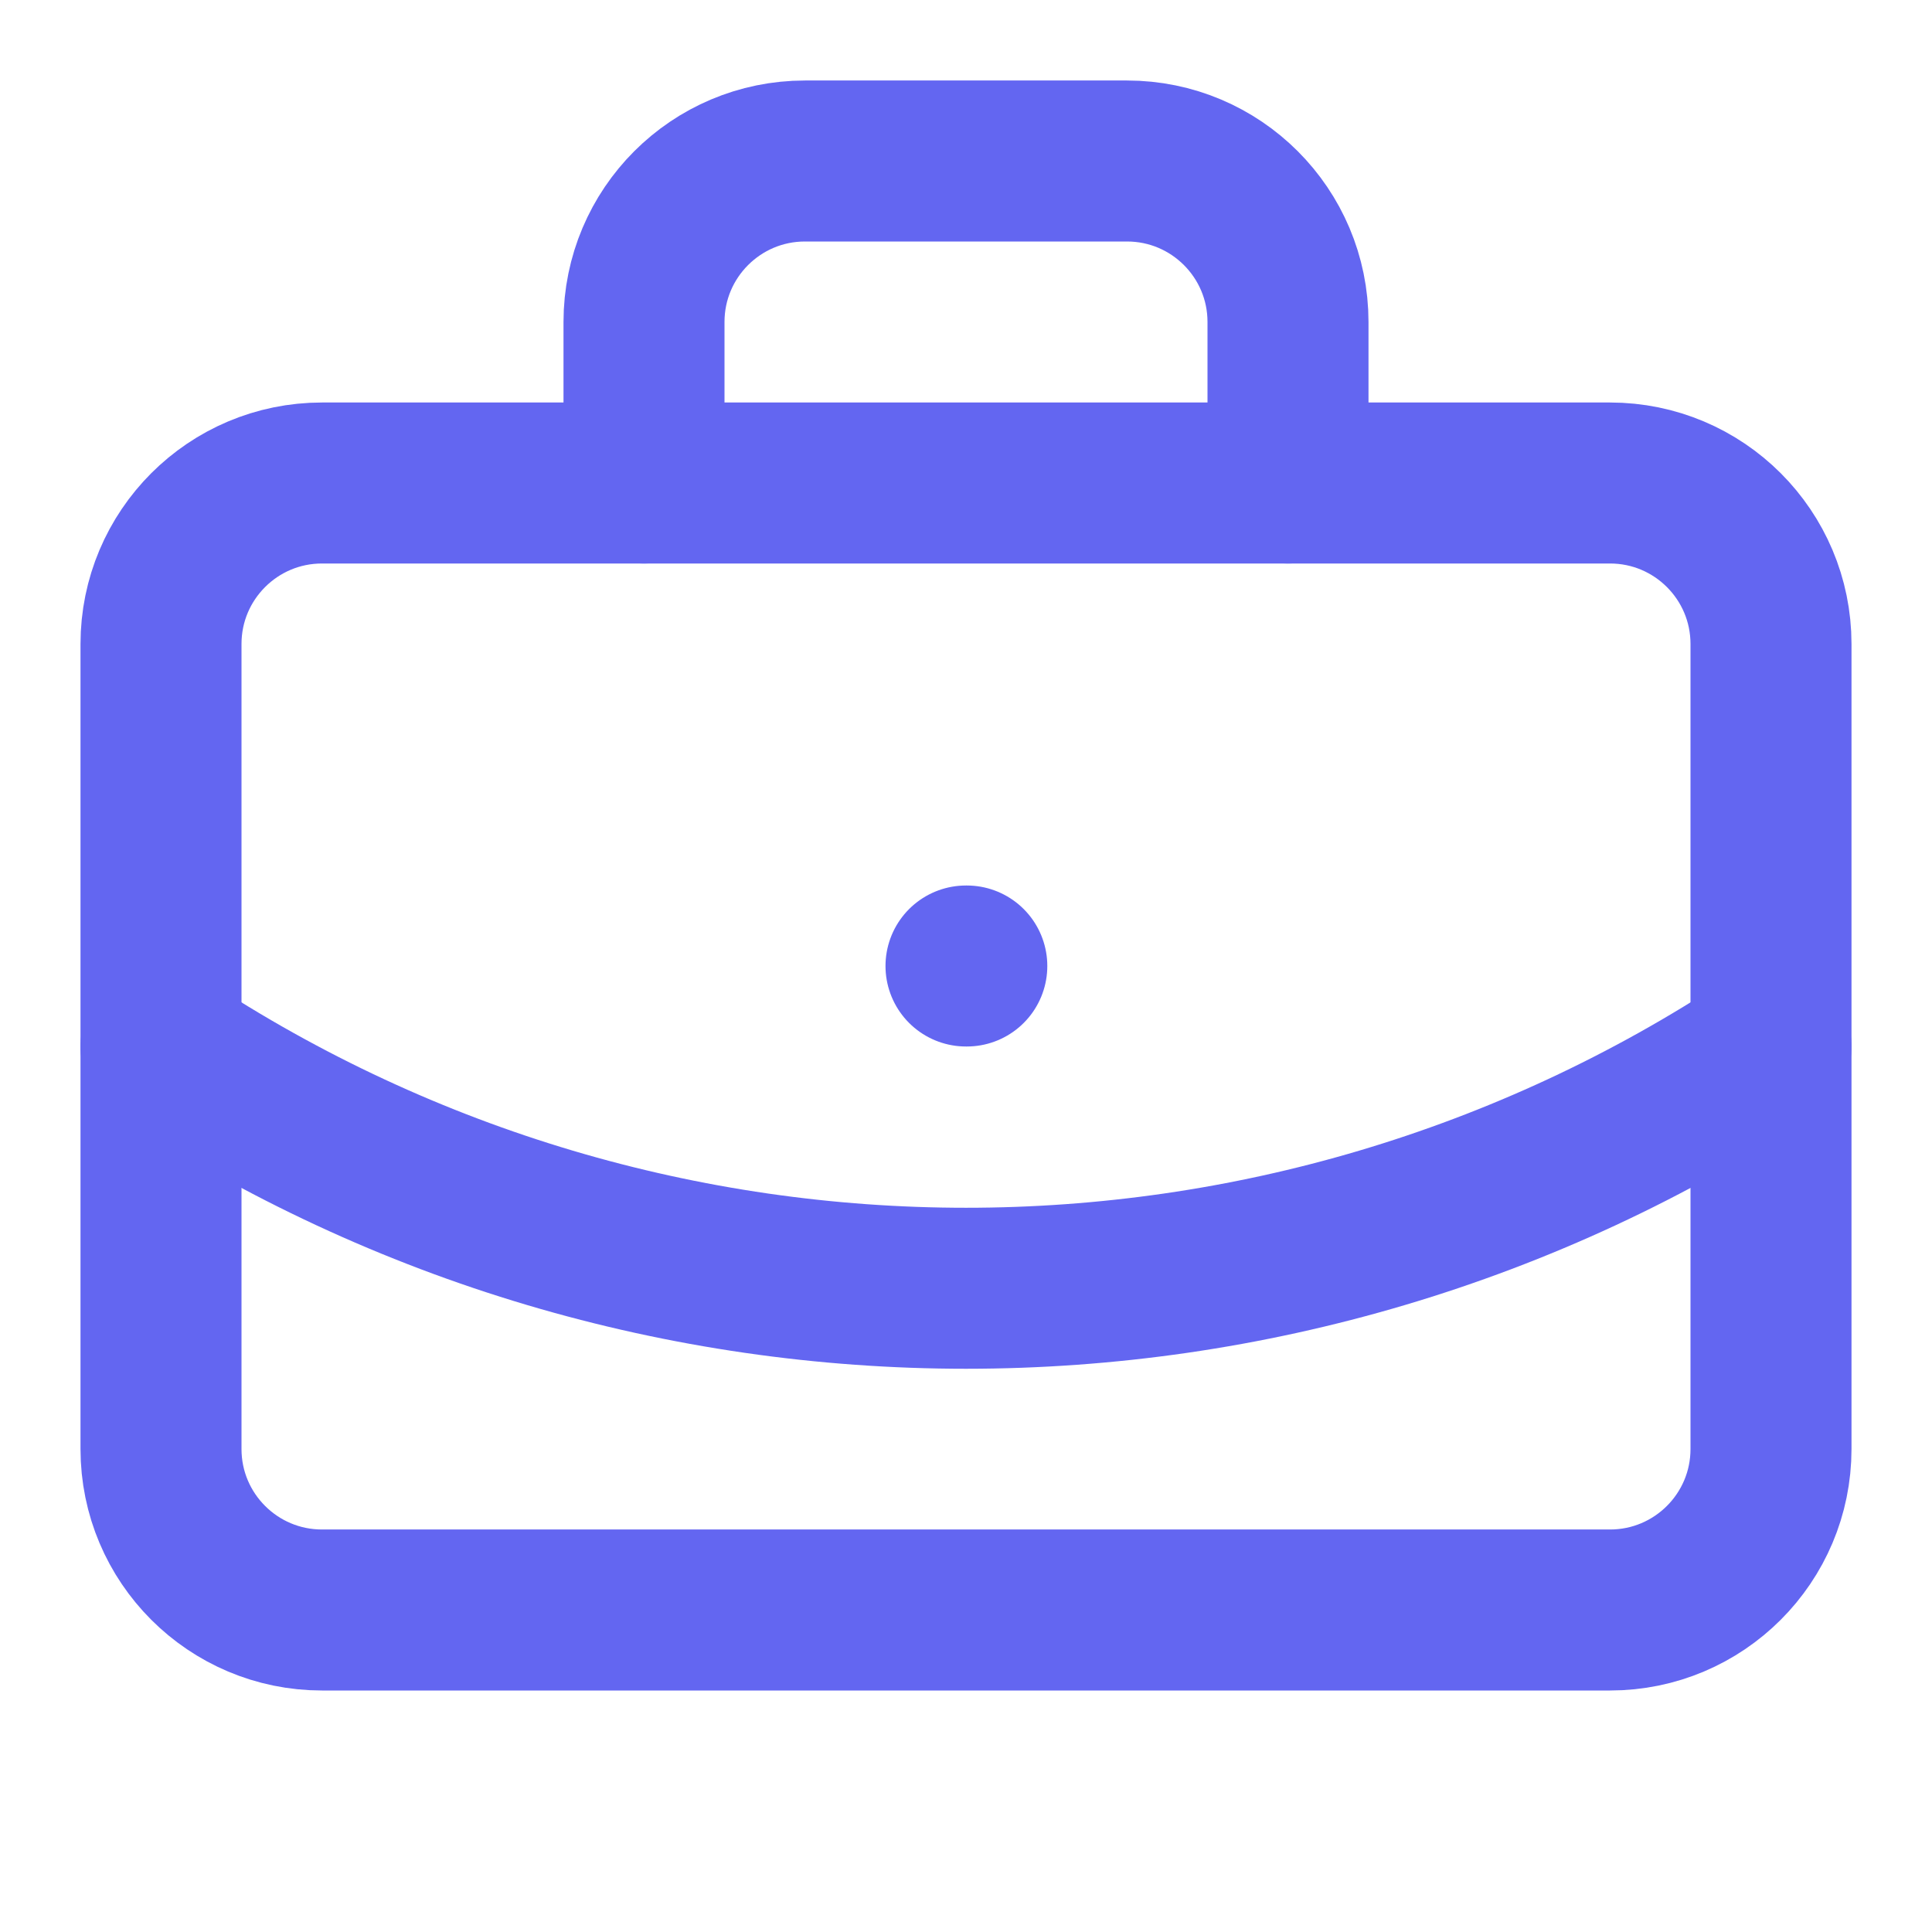
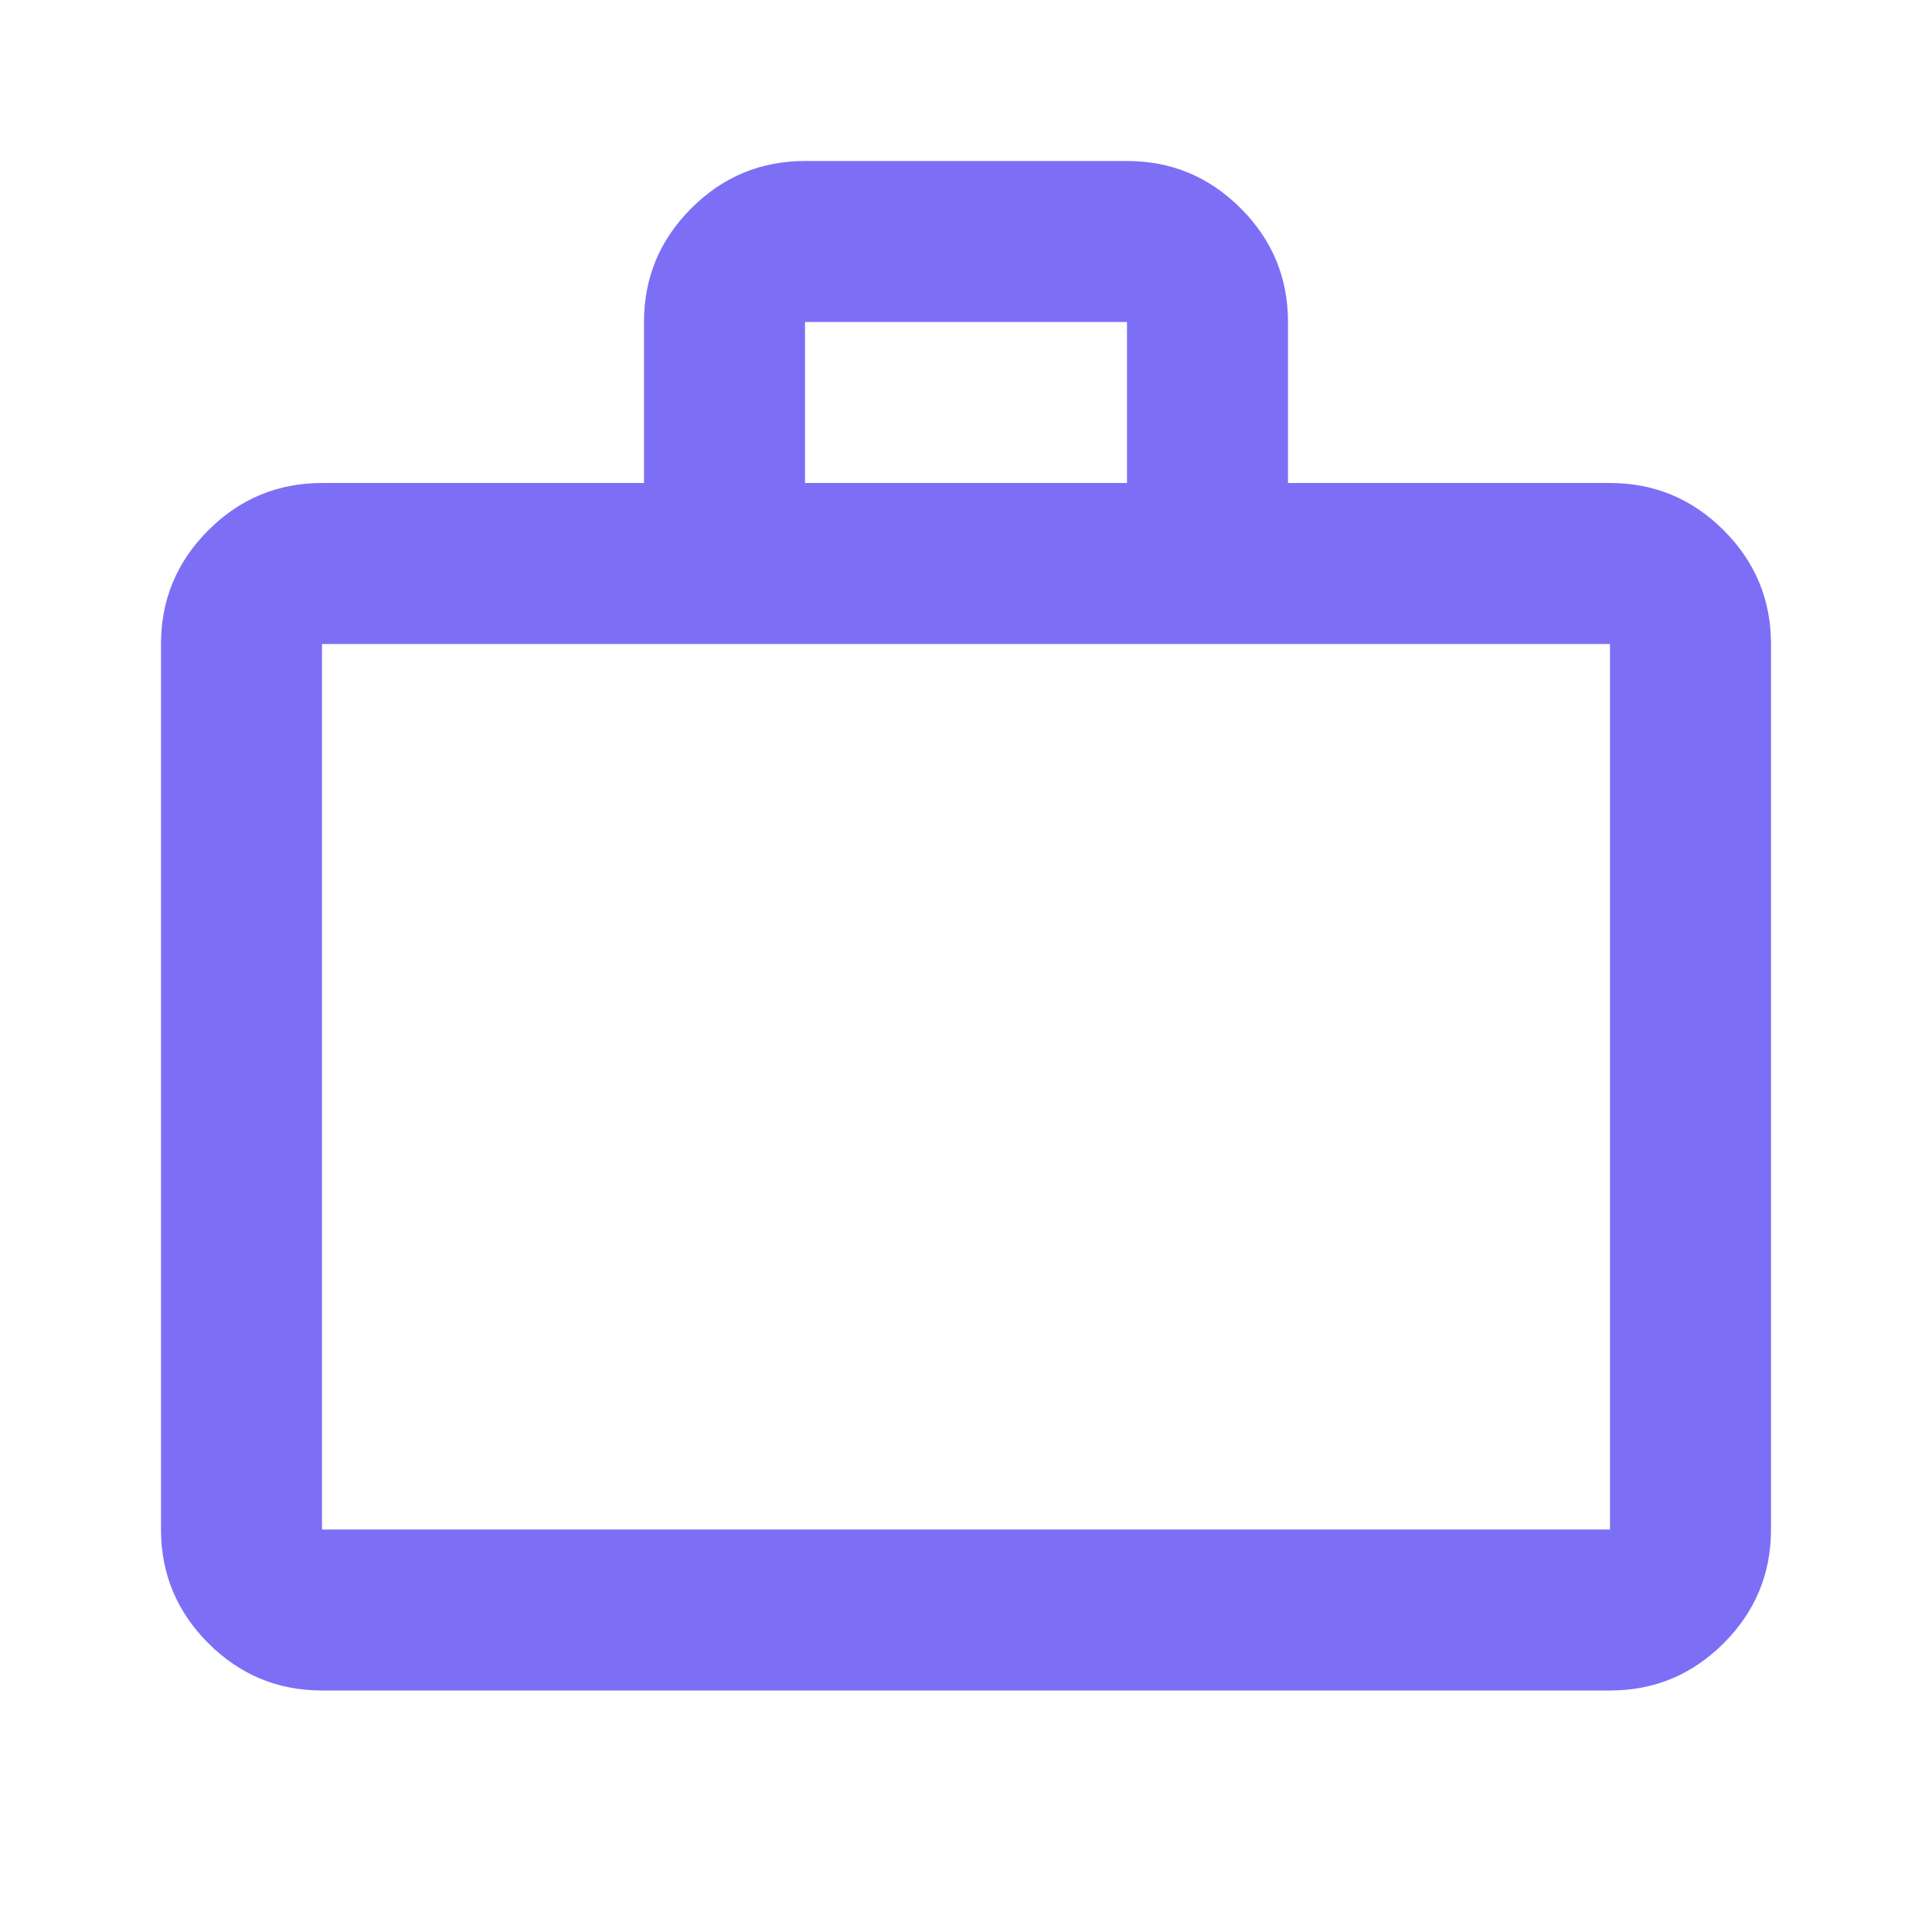
- <svg xmlns="http://www.w3.org/2000/svg" width="24" height="24" viewBox="0 0 24 24" fill="none" stroke="#6366F1" stroke-width="2" stroke-linecap="round" stroke-linejoin="round" class="lucide lucide-briefcase-business-icon lucide-briefcase-business">
-   <path d="M12 12h.01" />
-   <path d="M16 6V4a2 2 0 0 0-2-2h-4a2 2 0 0 0-2 2v2" />
-   <path d="M22 13a18.15 18.15 0 0 1-20 0" />
-   <rect width="20" height="14" x="2" y="6" rx="2" />
+ <svg xmlns="http://www.w3.org/2000/svg" height="24px" viewBox="0 -960 960 960" width="24px" fill="#7C6FF6">
+   <path d="M160-120q-33 0-56.5-23.5T80-200v-440q0-33 23.5-56.5T160-720h160v-80q0-33 23.5-56.5T400-880h160q33 0 56.5 23.5T640-800v80h160q33 0 56.5 23.5T880-640v440q0 33-23.5 56.5T800-120H160Zm0-80h640v-440H160v440Zm240-520h160v-80H400v80ZM160-200v-440 440Z" />
</svg>
